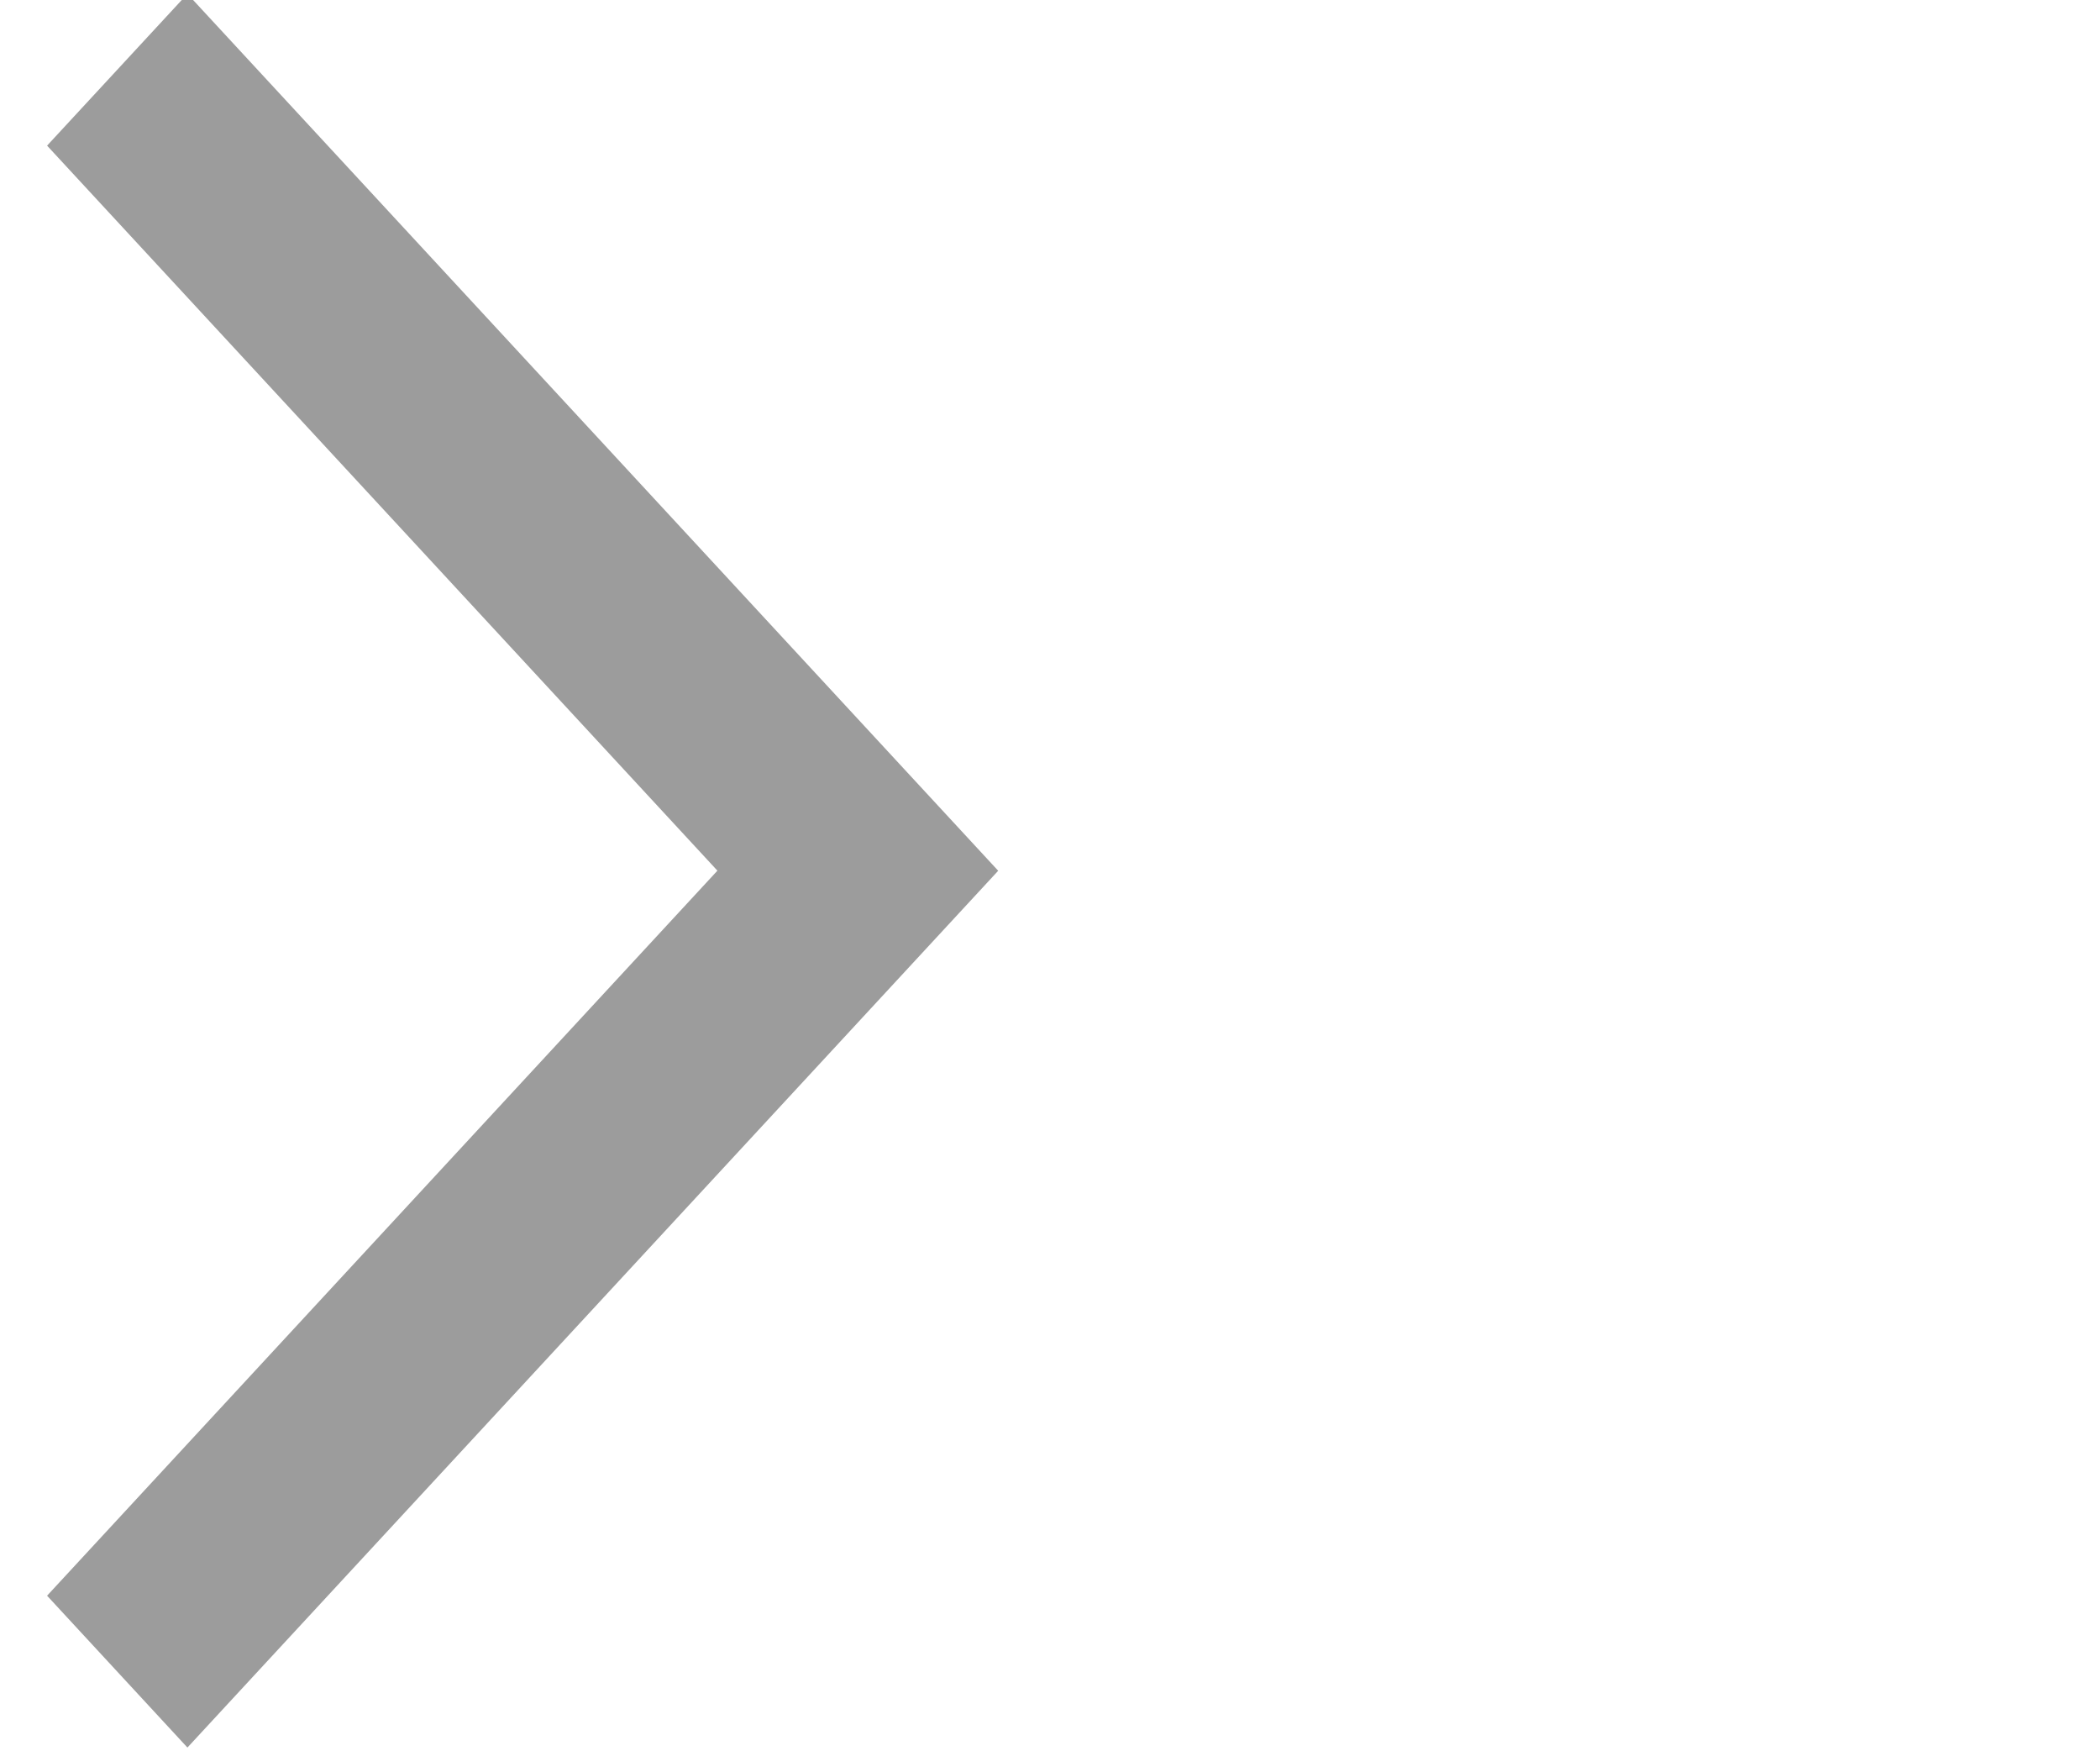
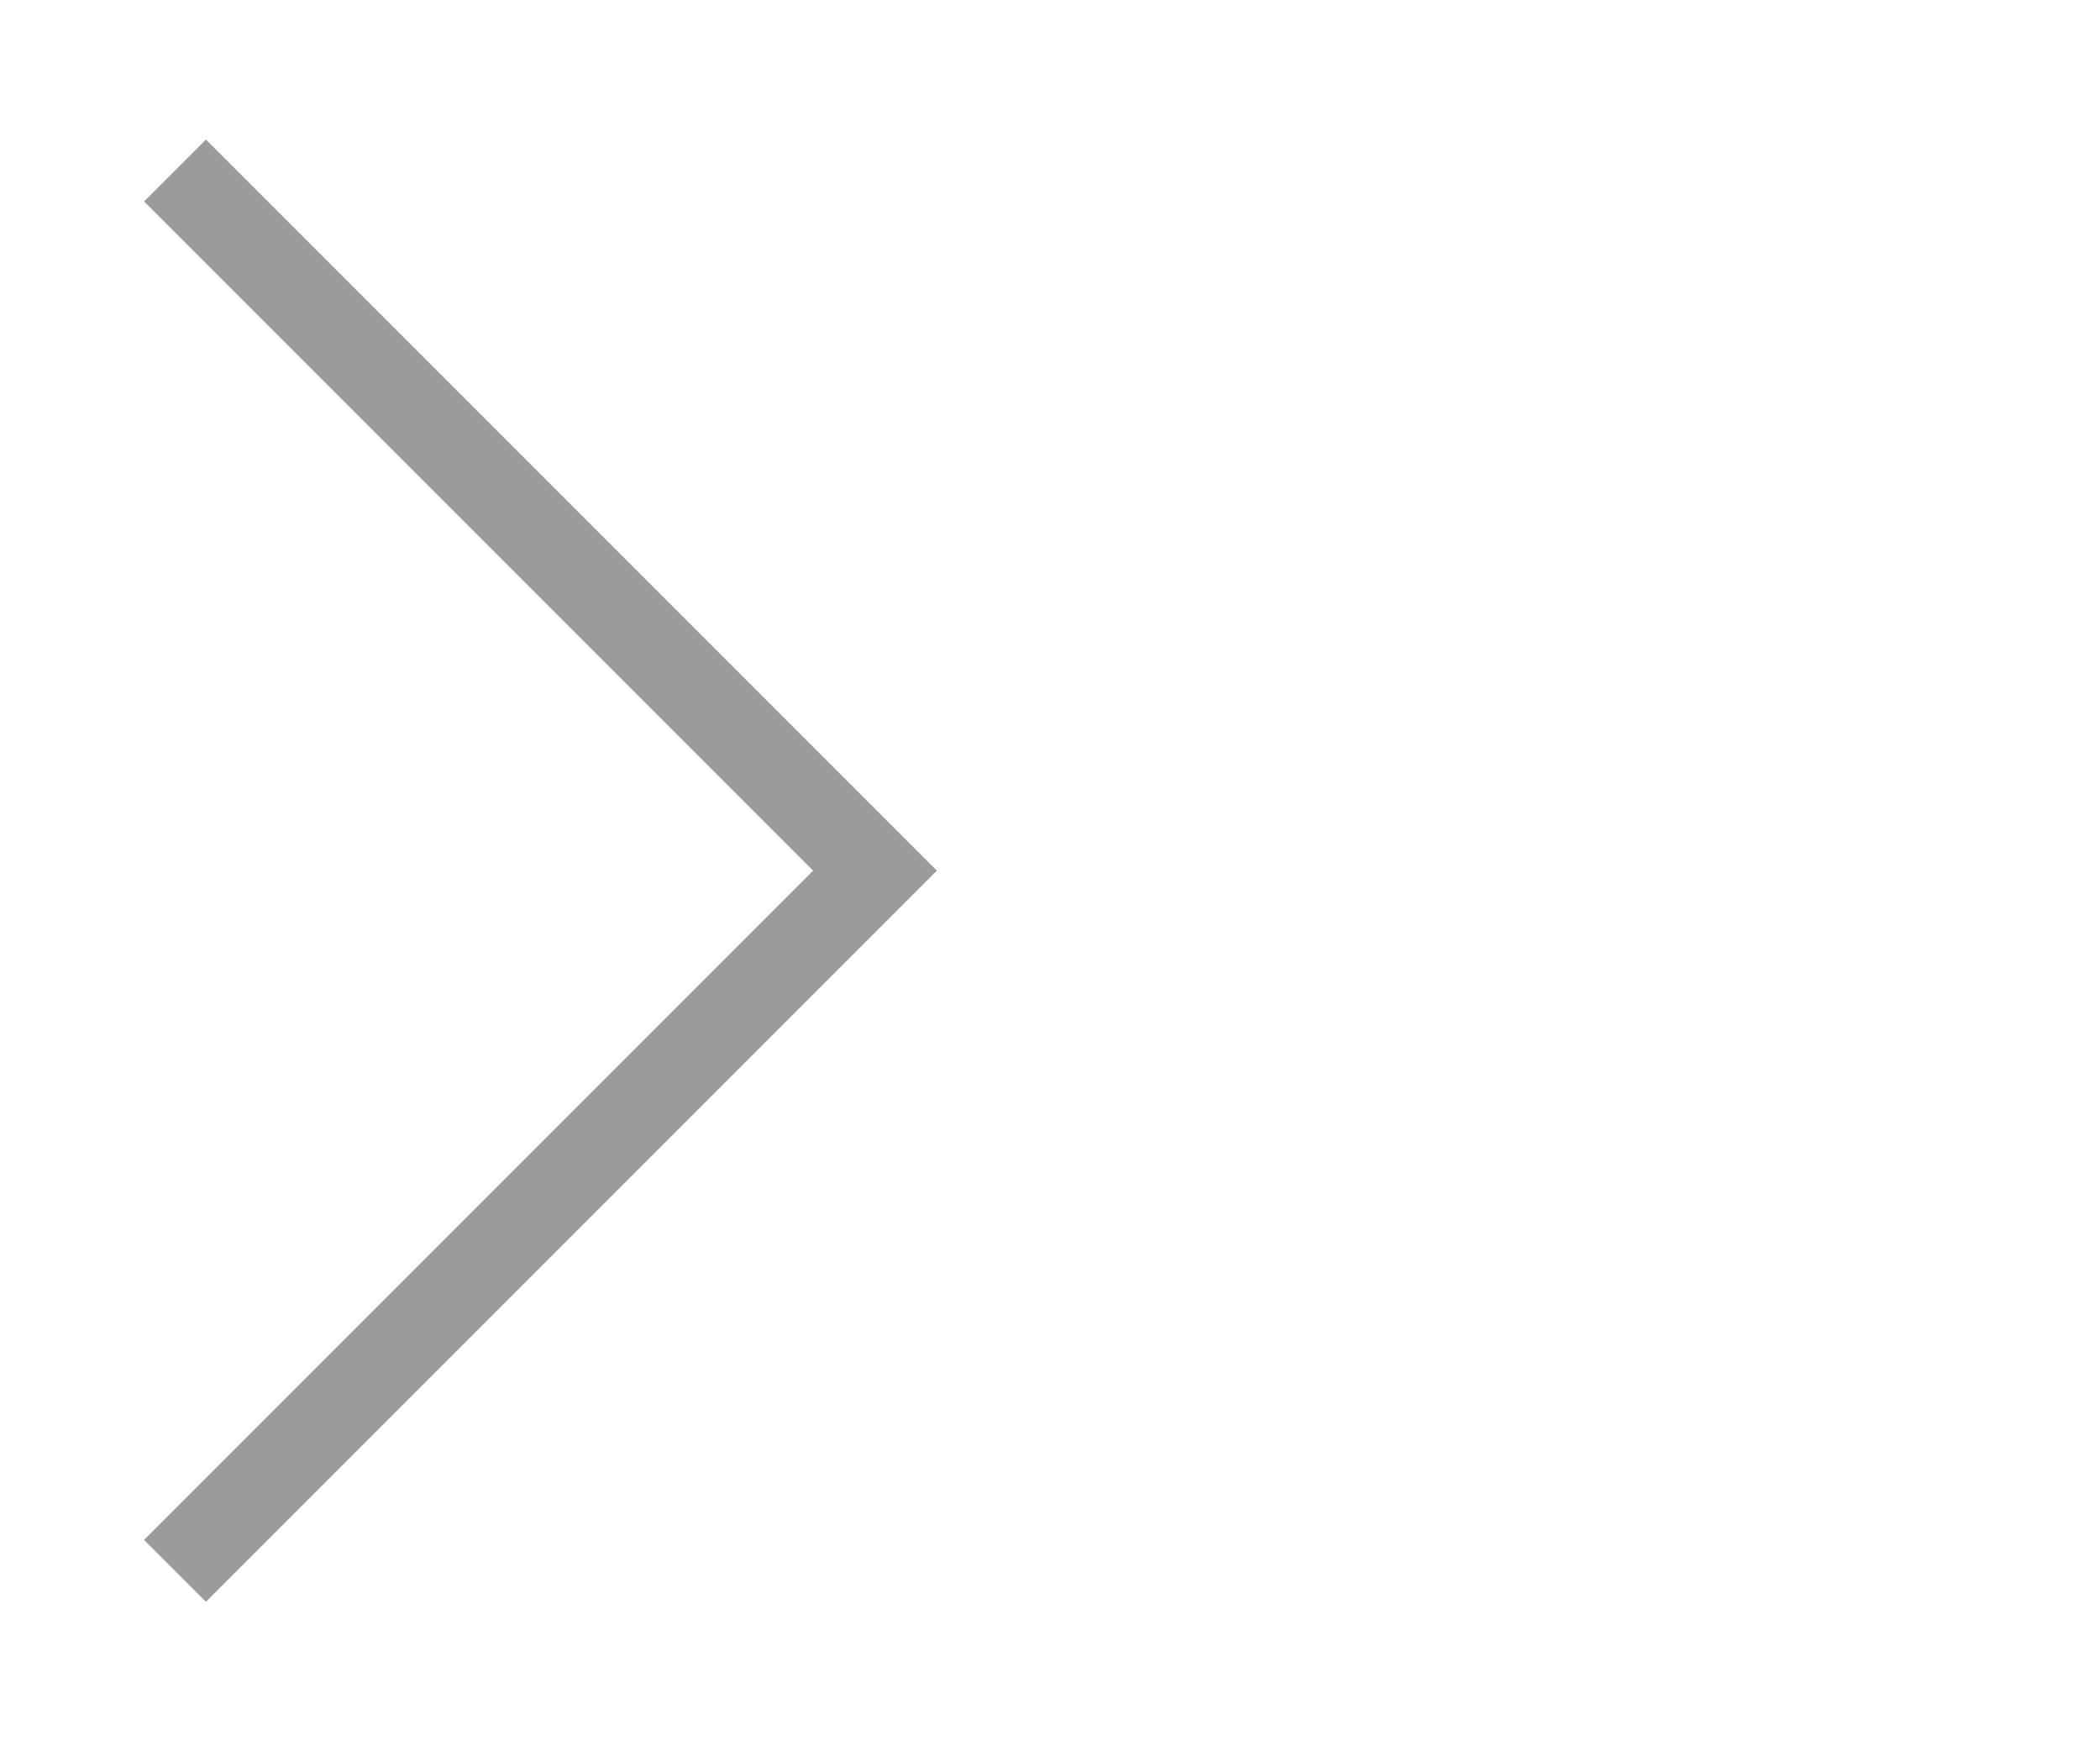
<svg xmlns="http://www.w3.org/2000/svg" version="1.1" id="Layer_1" x="0px" y="0px" width="24px" height="20px" viewBox="0 0 24 20" enable-background="new 0 0 24 20" xml:space="preserve">
-   <path fill="#9c9c9c" d="M2.142,19.967l-1.604-1.735l7.661-8.284L0.538,1.664L2.142-0.07l9.266,10.019L2.142,19.967z" />
+   <path fill="none" d="M2.142,19.967l-1.604-1.735l7.661-8.284L0.538,1.664L2.142-0.07l9.266,10.019L2.142,19.967z" />
+   <polyline fill="none" stroke="#9B9B9B" stroke-miterlimit="10" points="2,1.948 10,9.948 2,17.948 " />
</svg>
